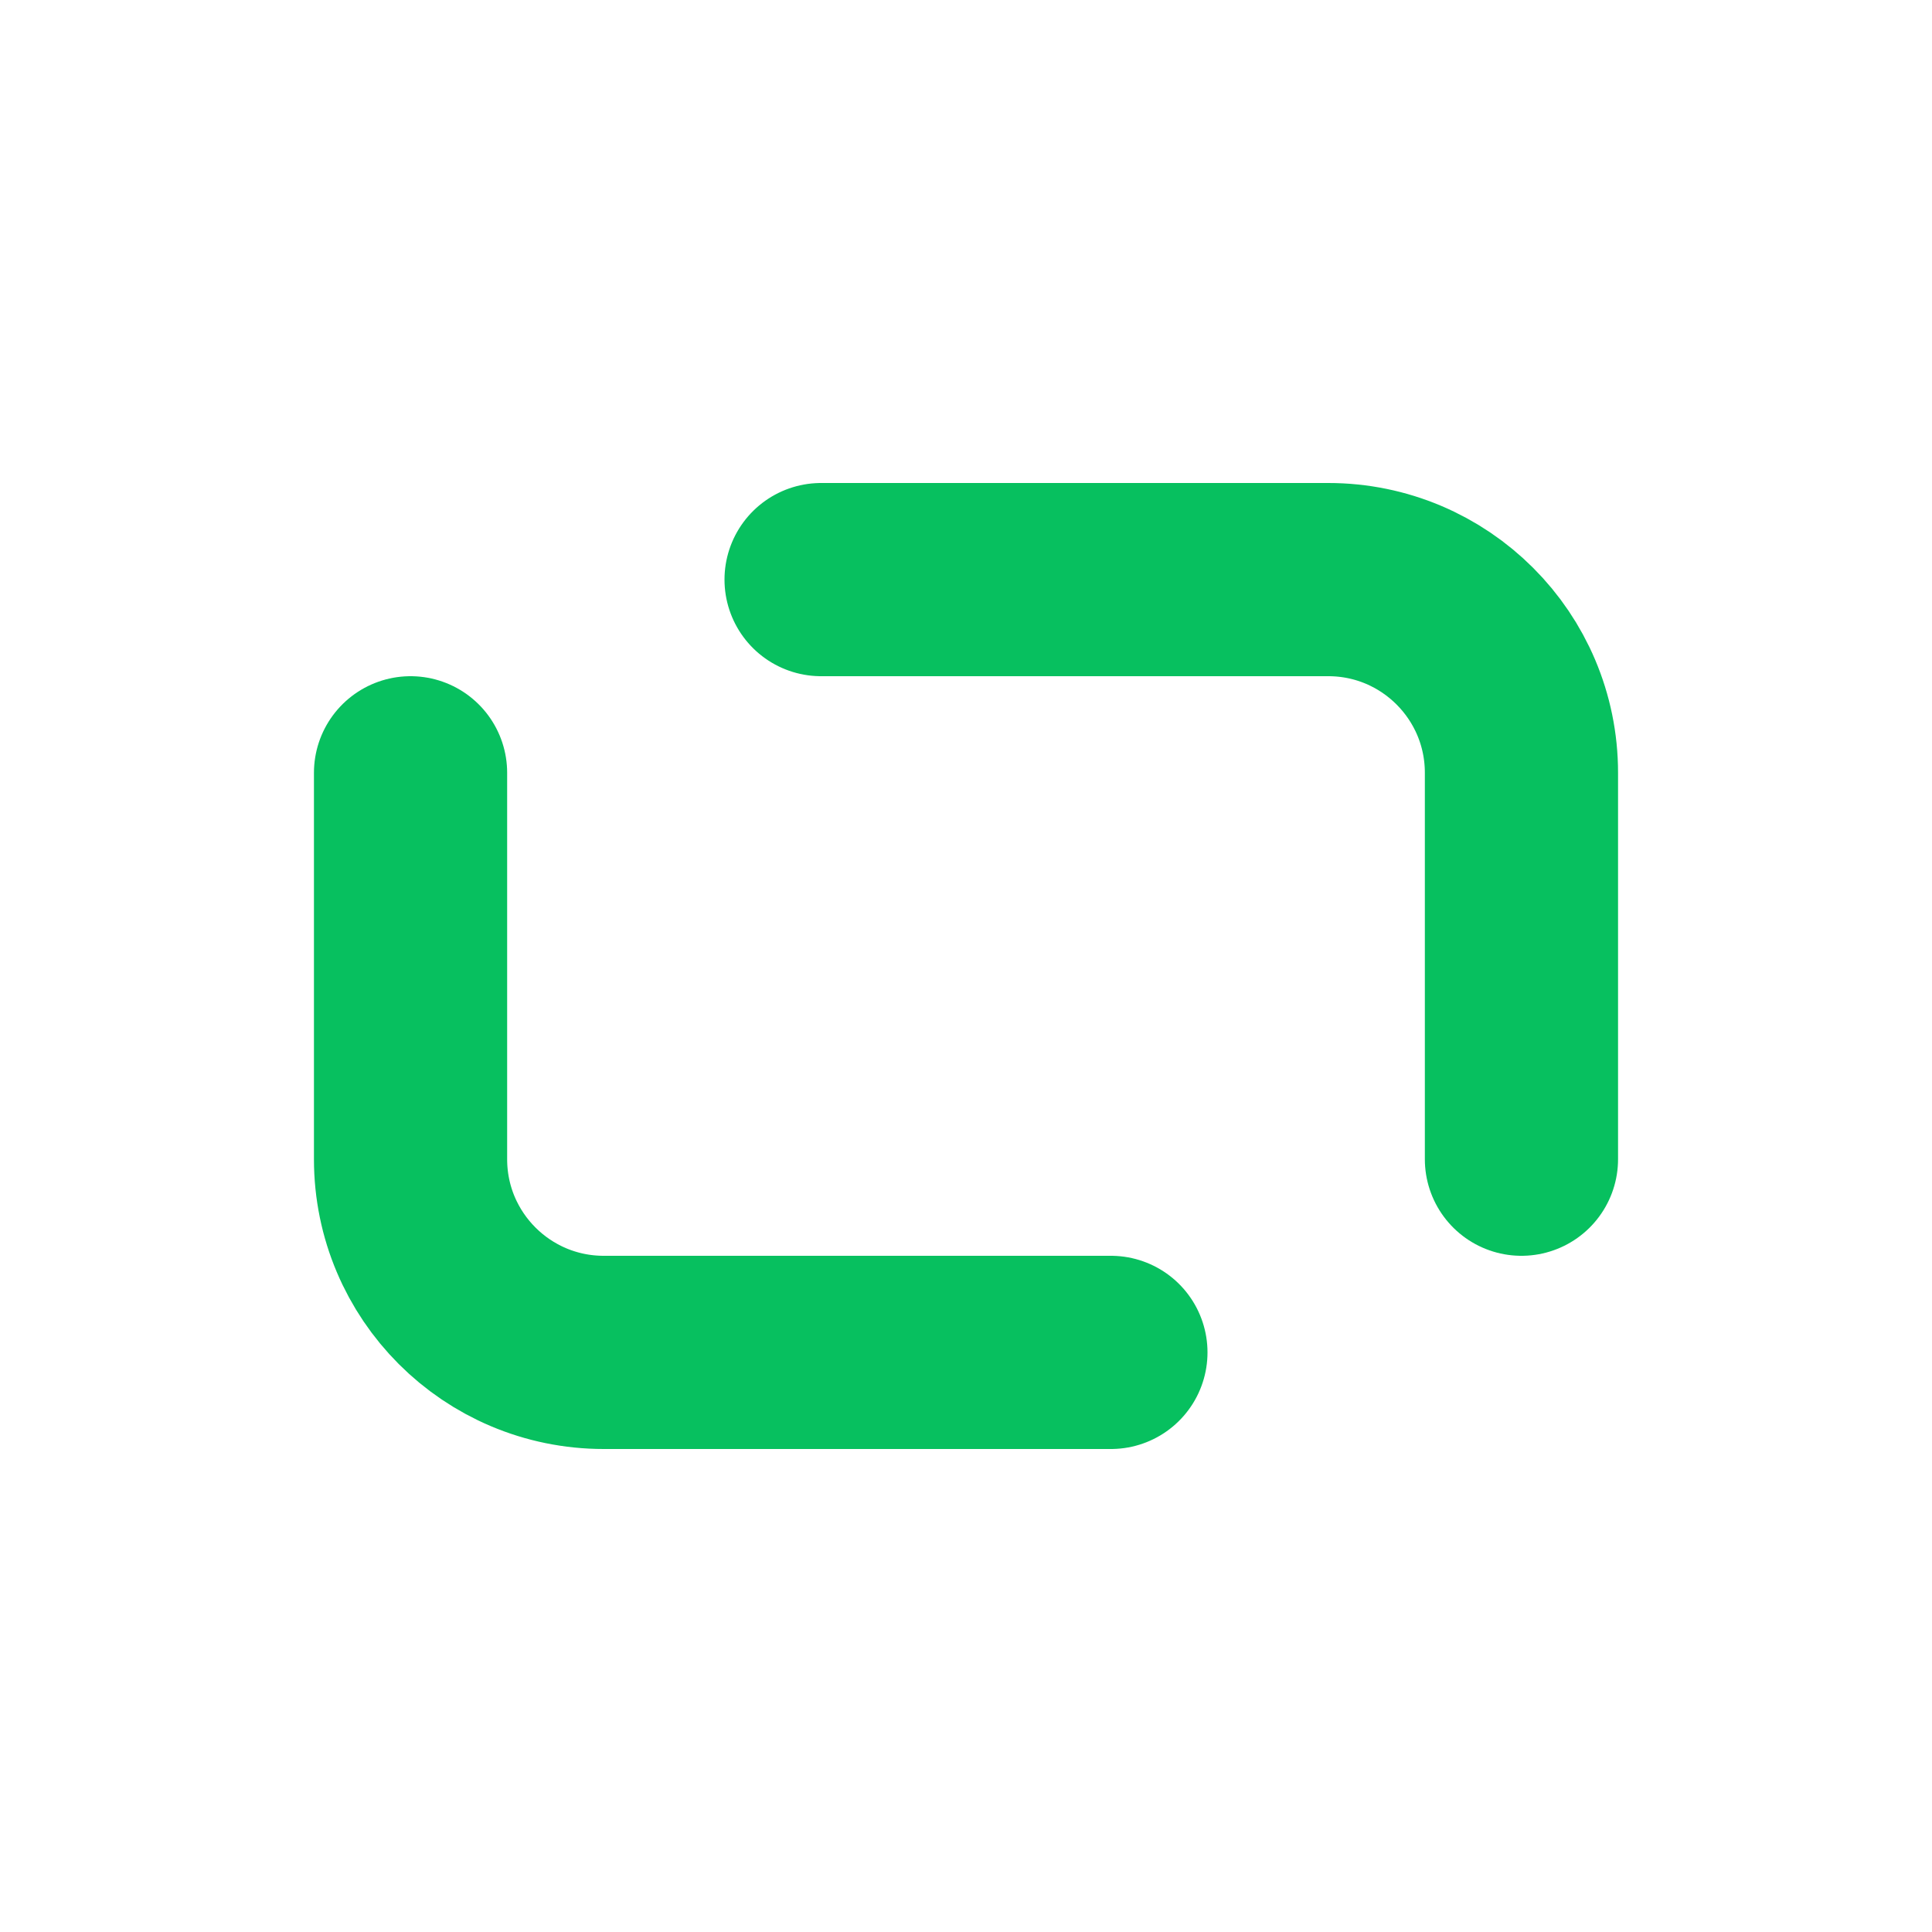
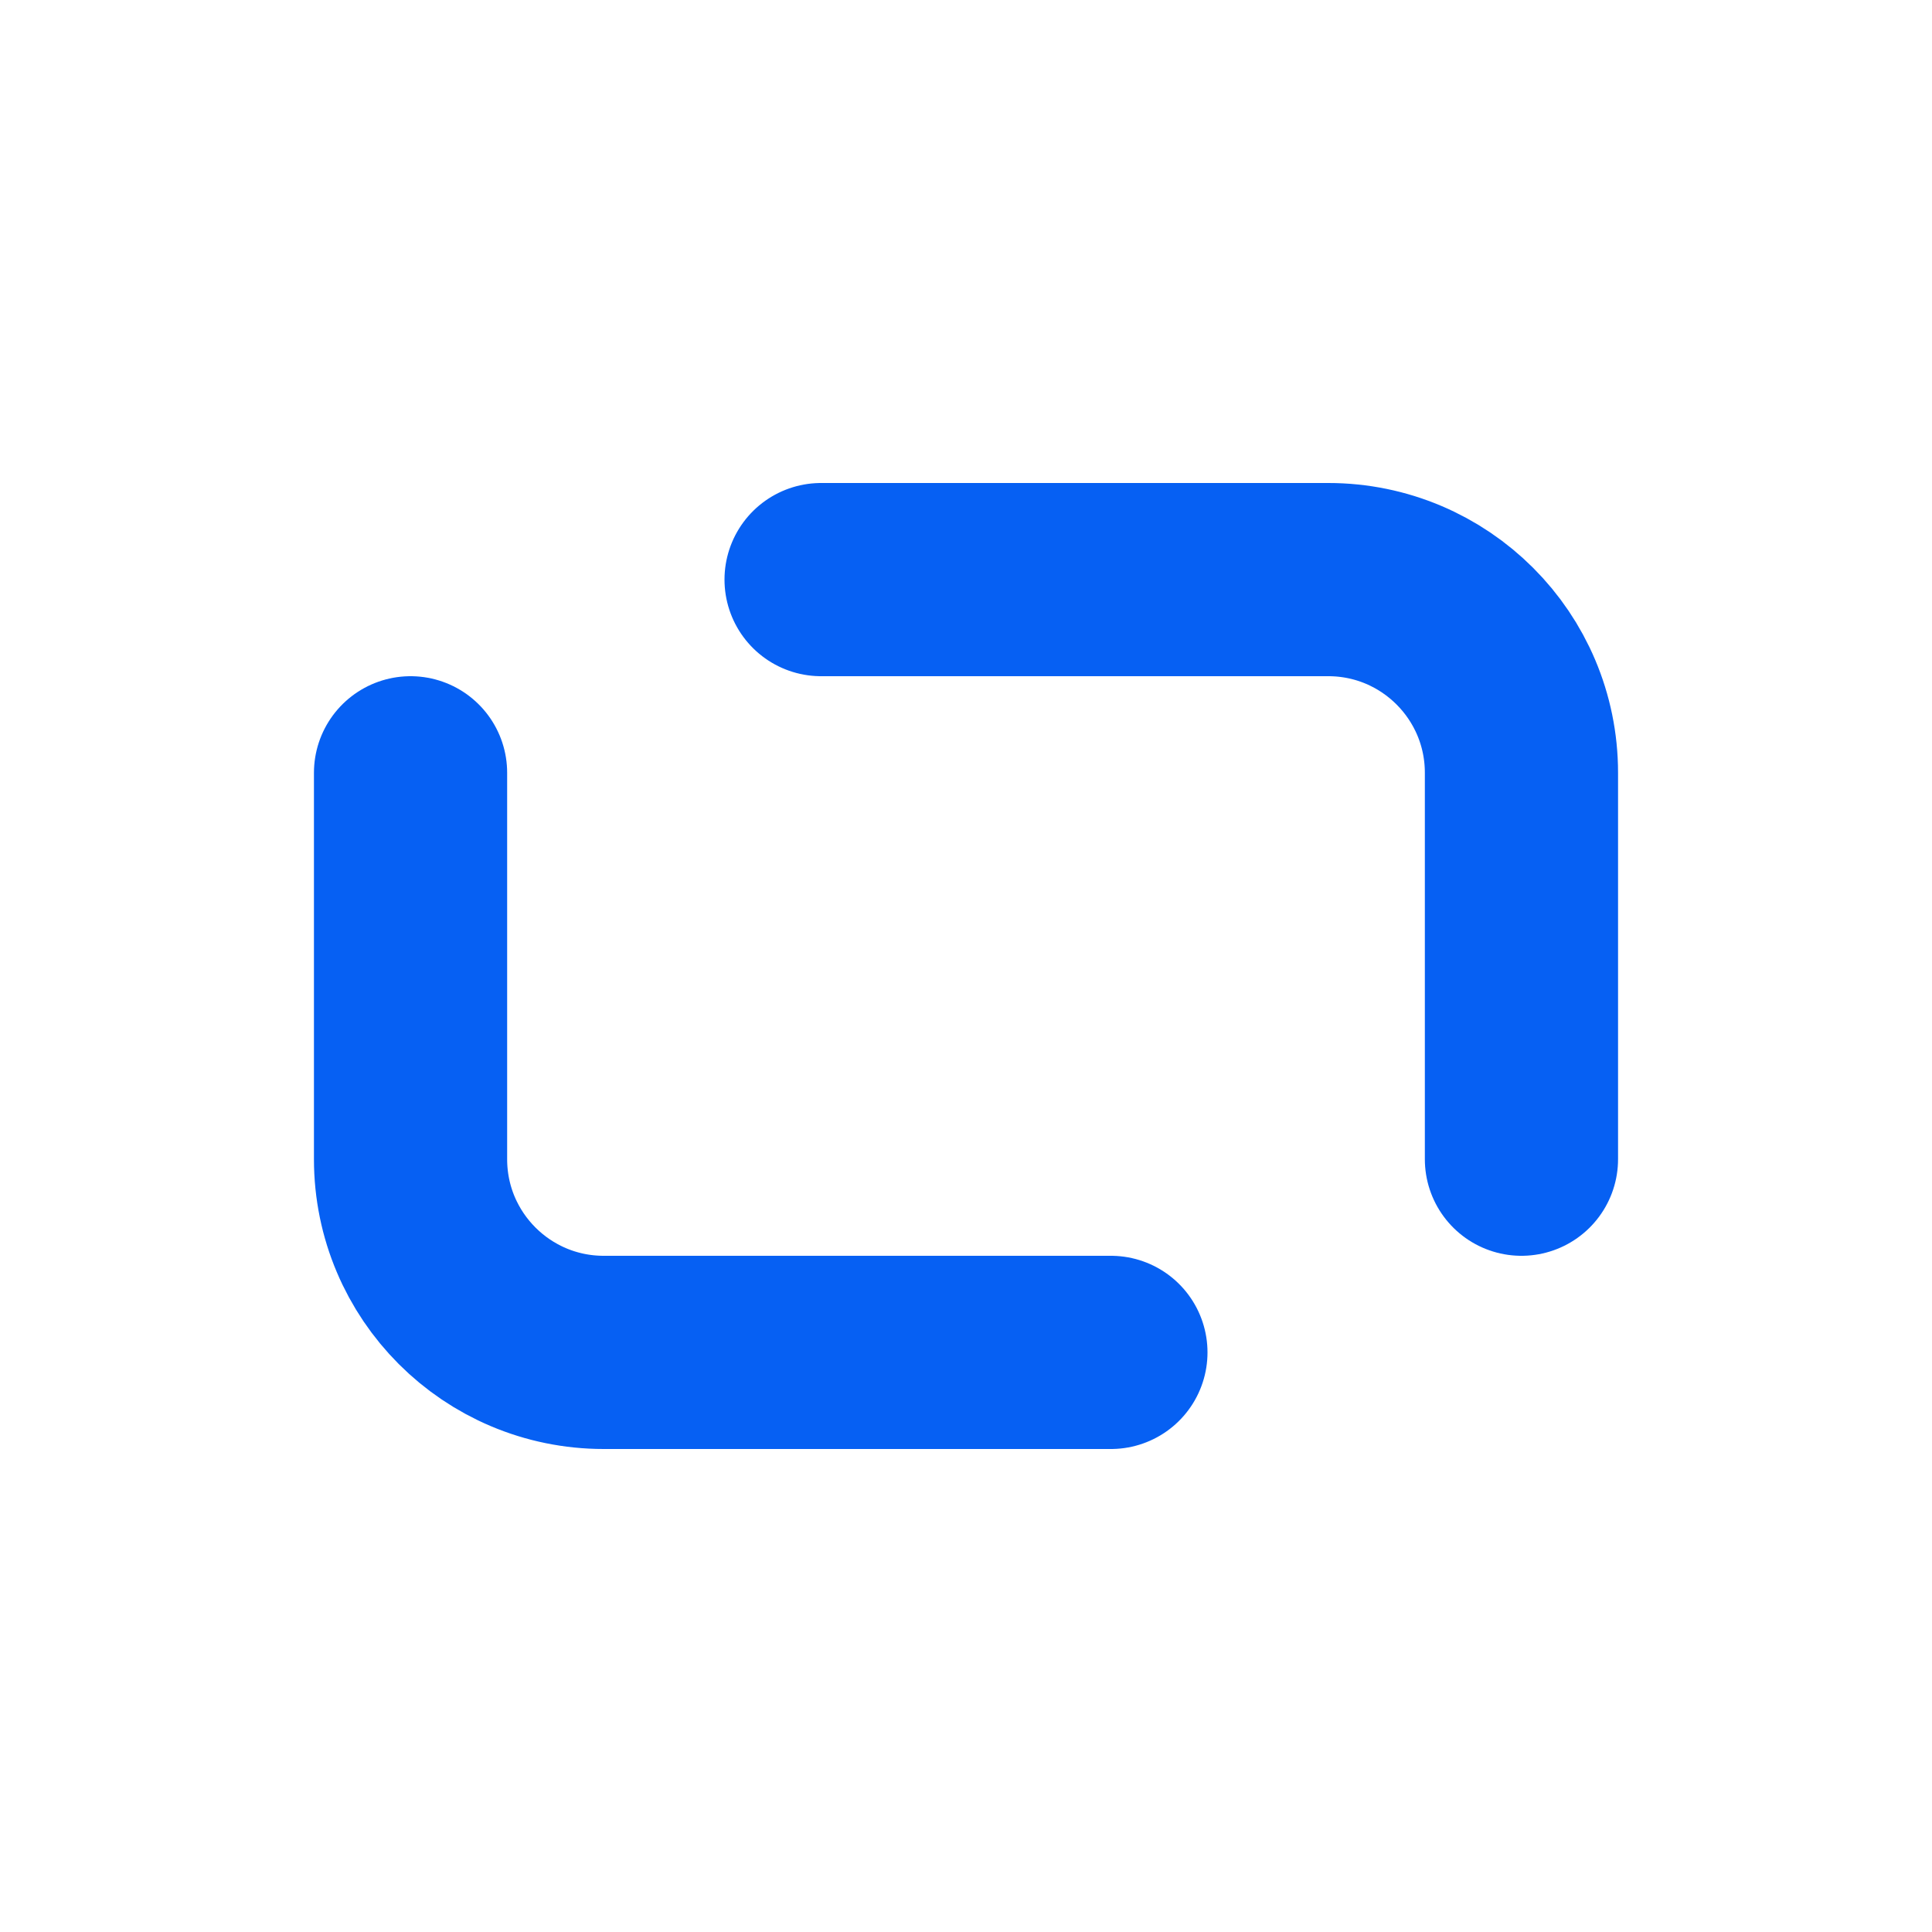
<svg xmlns="http://www.w3.org/2000/svg" viewBox="0 0 20 20" width="20" height="20" fill="none">
-   <path d="M4.25 8V12a2 2 0 0 0 2 2H11.5" stroke="#07C05F" stroke-width="2" stroke-linecap="round" stroke-linejoin="round" />
-   <path d="M15.75 12V8a2 2 0 0 0-2-2H8.5" stroke="#07C05F" stroke-width="2" stroke-linecap="round" stroke-linejoin="round" />
+   <path d="M4.25 8V12a2 2 0 0 0 2 2H11.5" stroke="#0660F3" stroke-width="2" stroke-linecap="round" stroke-linejoin="round" />
+   <path d="M15.75 12V8a2 2 0 0 0-2-2H8.5" stroke="#0660F3" stroke-width="2" stroke-linecap="round" stroke-linejoin="round" />
</svg>
